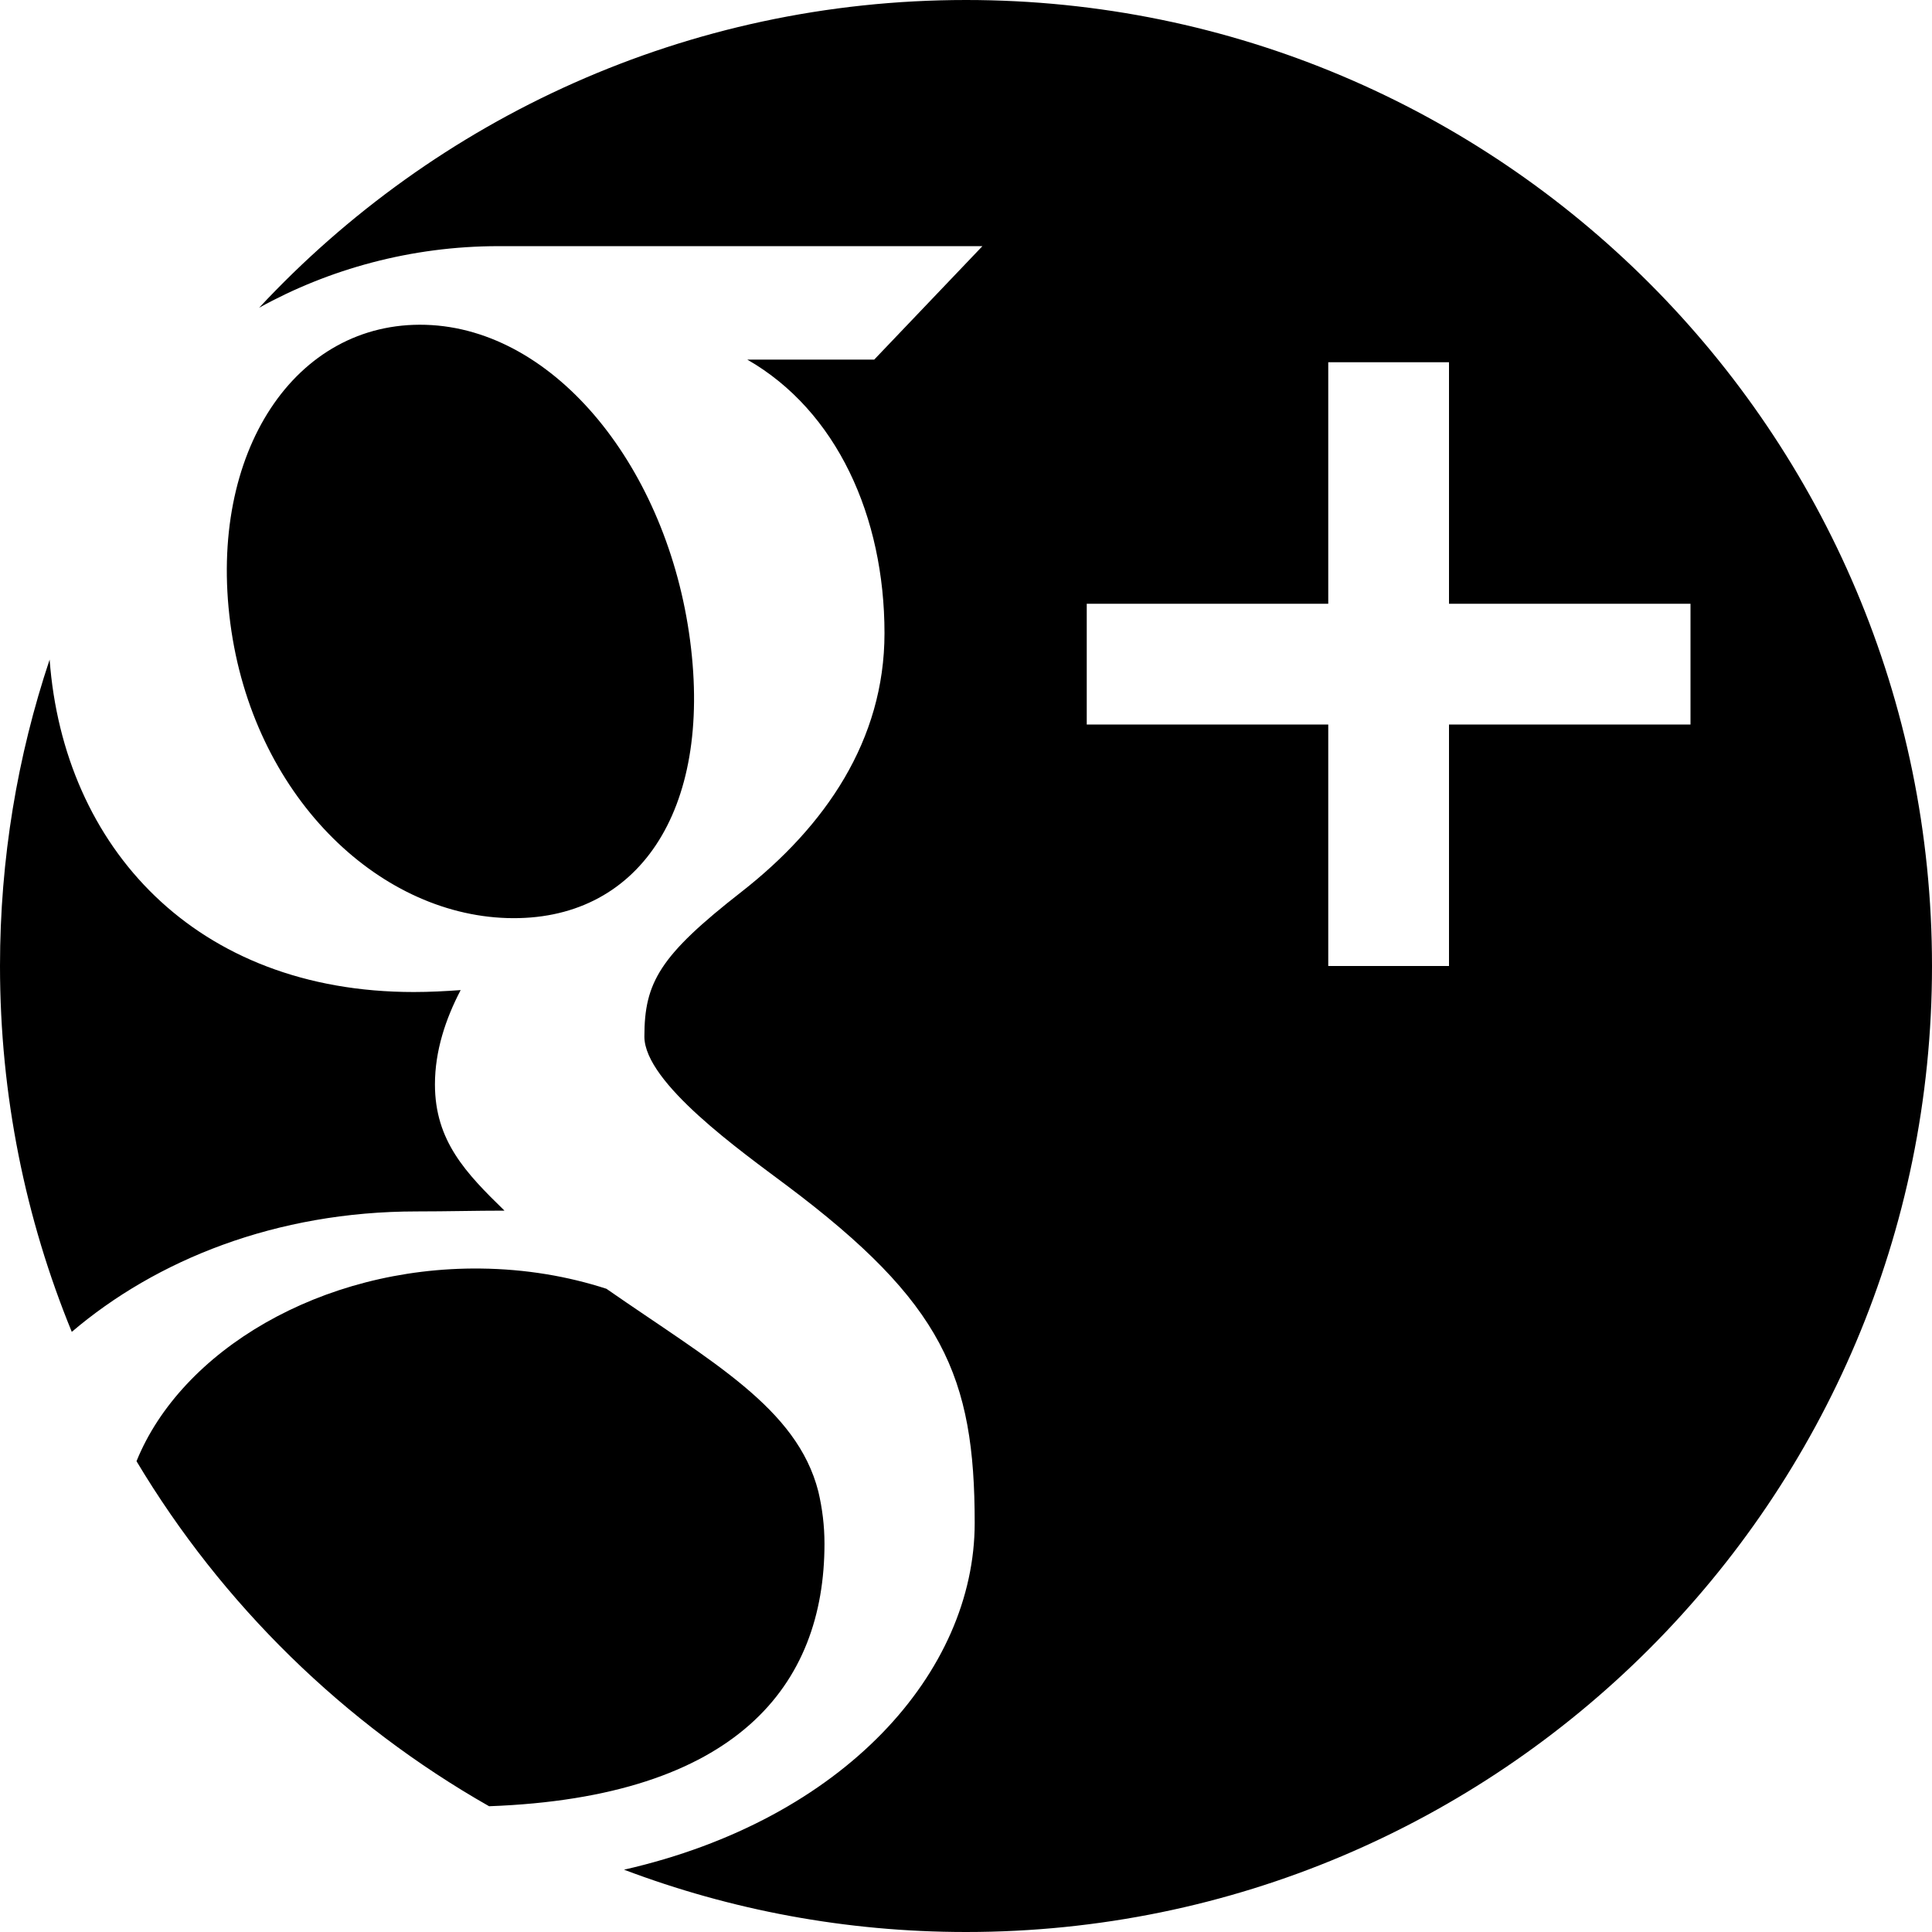
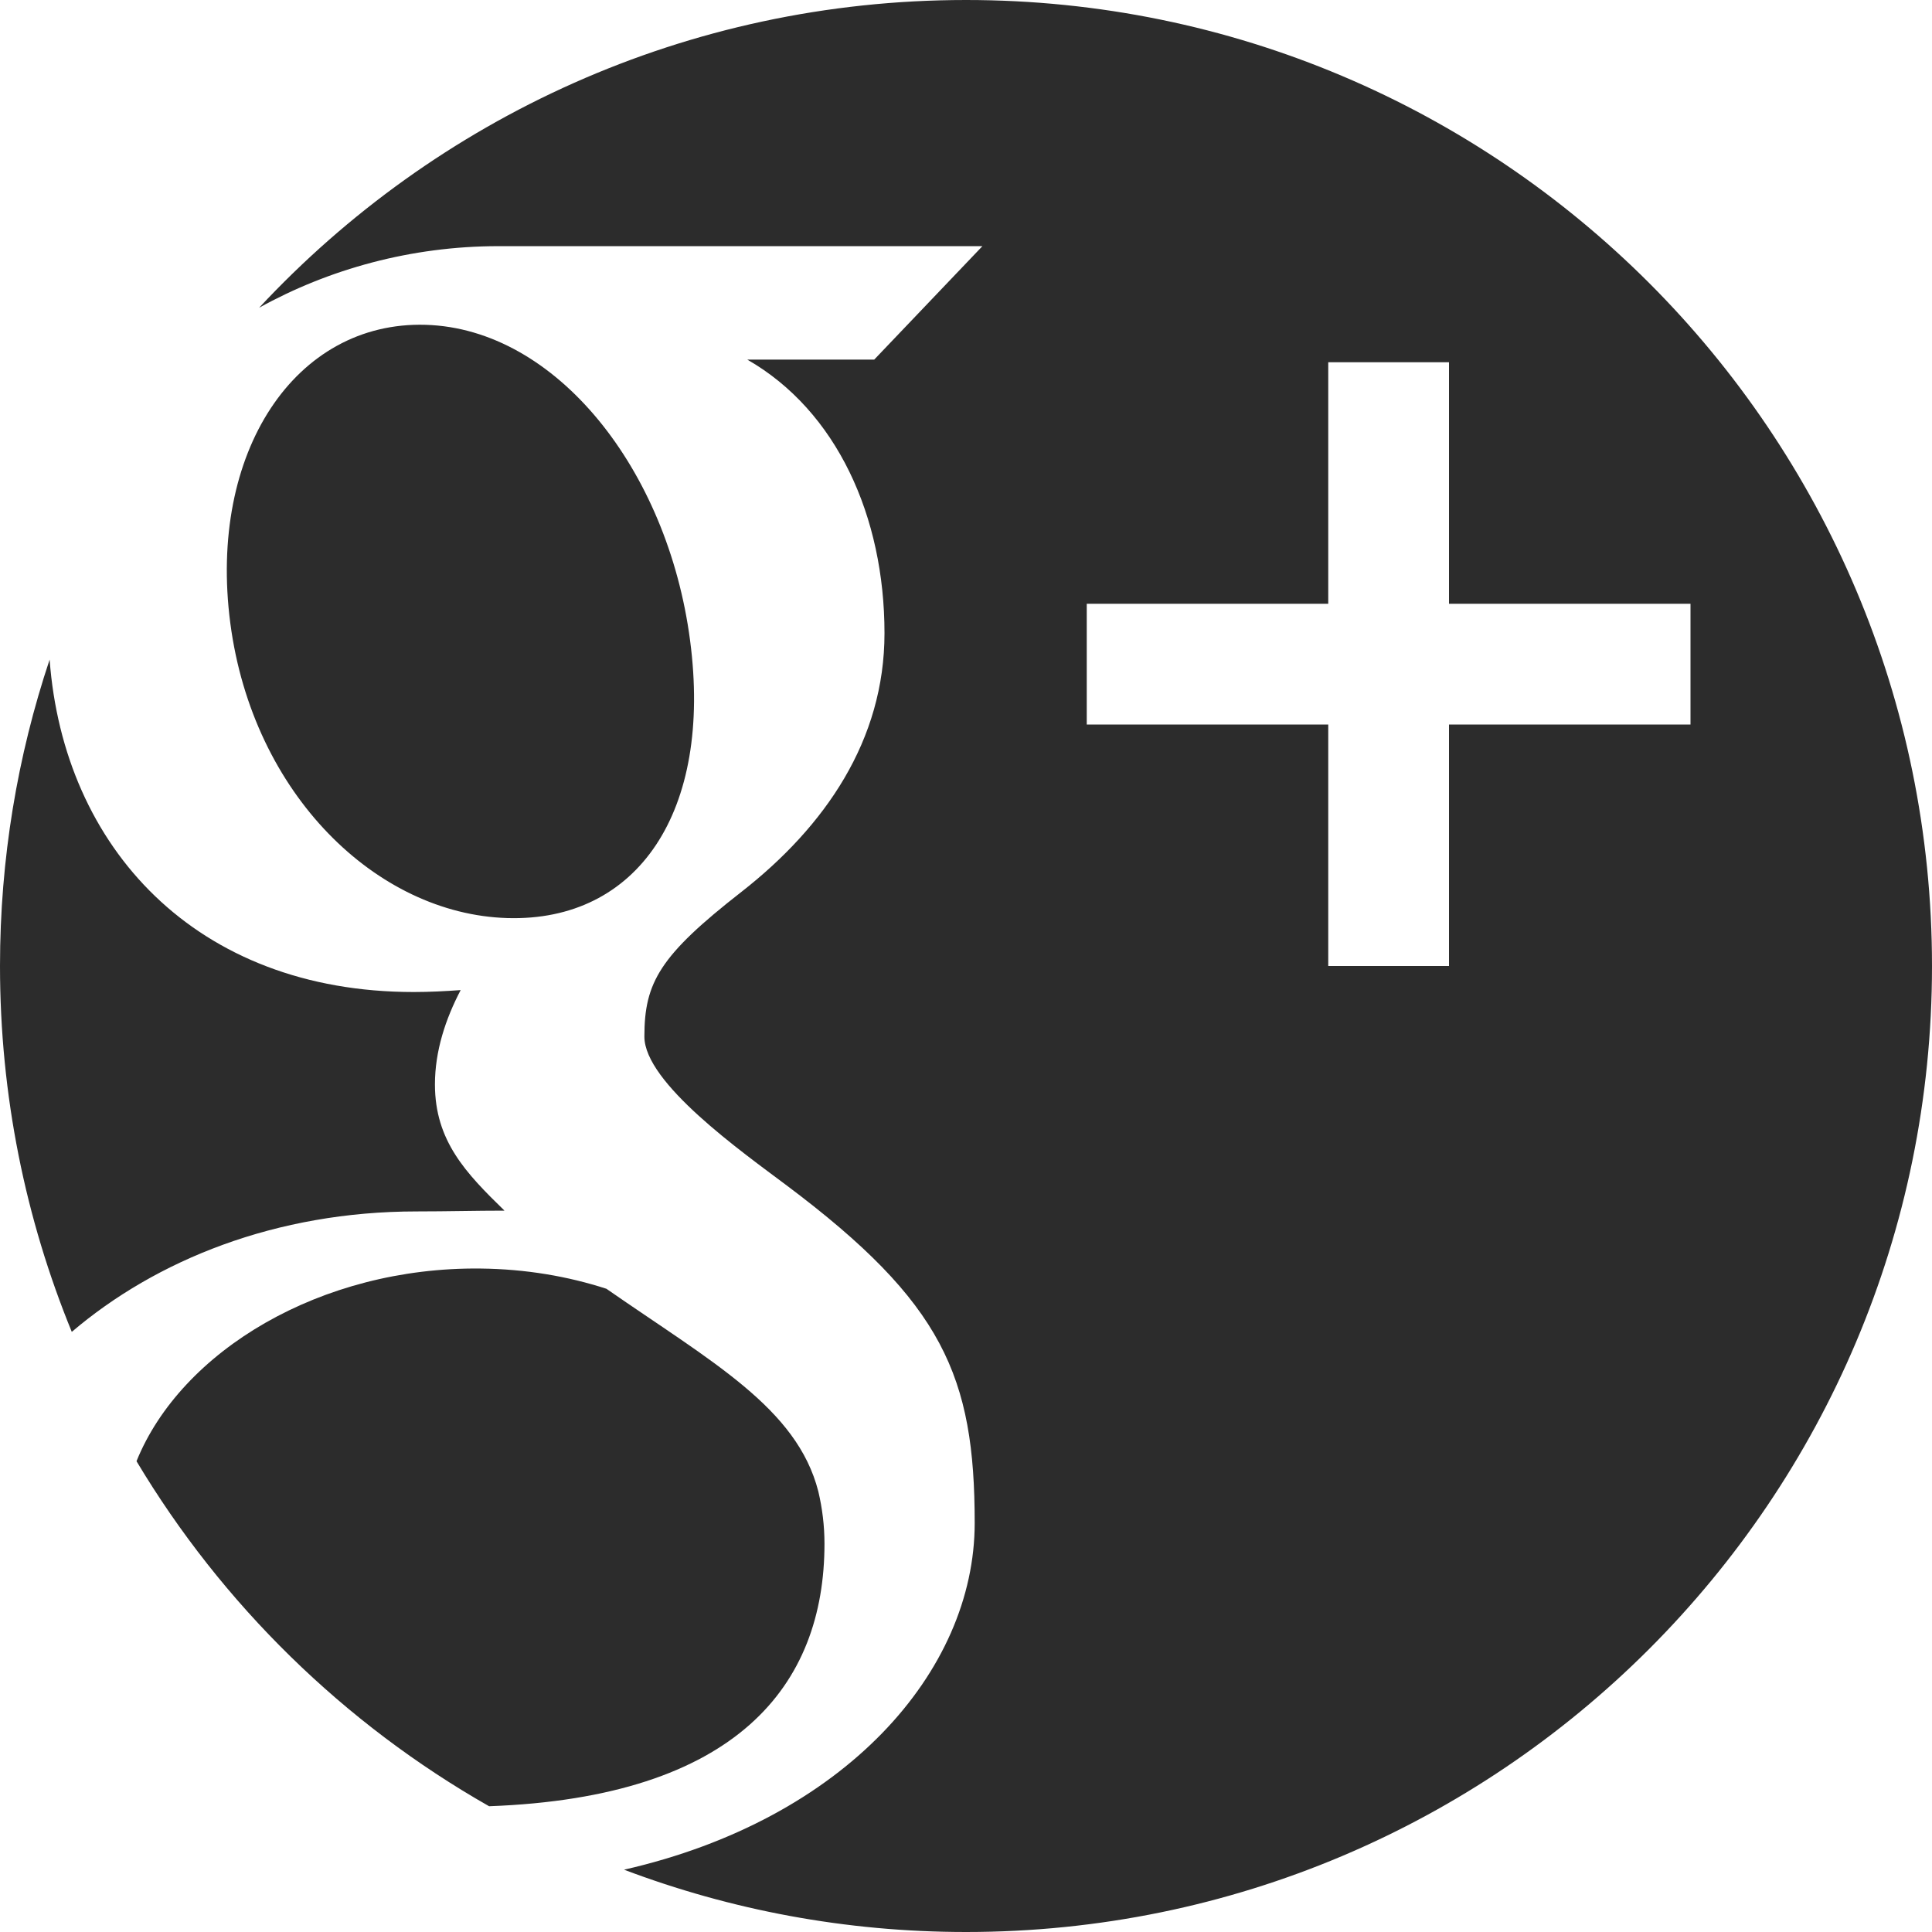
- <svg xmlns="http://www.w3.org/2000/svg" width="32" height="32" viewBox="0 0 32 32" fill="#000000">
+ <svg xmlns="http://www.w3.org/2000/svg" width="32" height="32" viewBox="0 0 32 32" fill="#2C2C2C">
  <g>
    <path d="M 13.656,25.568 C 13.656,27.913 12.207,29.767 8.101,29.917 C 5.696,28.549 3.68,26.575 2.261,24.202 C 3.001,22.374 5.314,20.982 7.958,21.011 C 8.709,21.019 9.408,21.14 10.044,21.346 C 11.791,22.56 13.2,23.319 13.554,24.703 C 13.62,24.983 13.656,25.272 13.656,25.568 ZM 16,0C 11.377,0, 7.213,1.962, 4.292,5.097c 1.154-0.639, 2.517-1.020, 3.966-1.020c 2.096,0, 8.014,0, 8.014,0 L 14.48,5.956L 12.377,5.956 c 1.484,0.85, 2.273,2.602, 2.273,4.532c0,1.772-0.982,3.199-2.368,4.283 c-1.353,1.056-1.609,1.499-1.609,2.398c0,0.767, 1.616,1.909, 2.359,2.467c 2.588,1.941, 3.112,3.162, 3.112,5.59 c0,2.46-2.154,4.91-5.808,5.742C 12.097,31.634, 14.006,32, 16,32c 8.837,0, 16-7.163, 16-16S 24.837,0, 16,0z M 24,12l0,4 l-2,0 l0-4 l-4,0 l0-2 l 4,0 L 22,6 l 2,0 l0,4 l 4,0 l0,2 L 24,12 zM 11.43,10.608 C 11.803,13.445 10.56,15.271 8.401,15.206 C 6.241,15.141 4.188,13.16 3.815,10.324 C 3.443,7.487 4.891,5.316 7.051,5.38 C 9.21,5.445 11.058,7.772 11.43,10.608 ZM 6.903,20.065 C 4.569,20.065 2.586,20.87 1.189,22.060 C 0.423,20.191 0,18.145 0,16 C 0,14.226 0.289,12.52 0.822,10.925 C 1.053,14.033 3.24,16.431 6.853,16.431 C 7.119,16.431 7.376,16.417 7.63,16.399 C 7.381,16.875 7.204,17.405 7.204,17.961 C 7.204,18.898 7.719,19.432 8.356,20.052 C 7.875,20.052 7.41,20.065 6.903,20.065 Z" />
  </g>
</svg>
